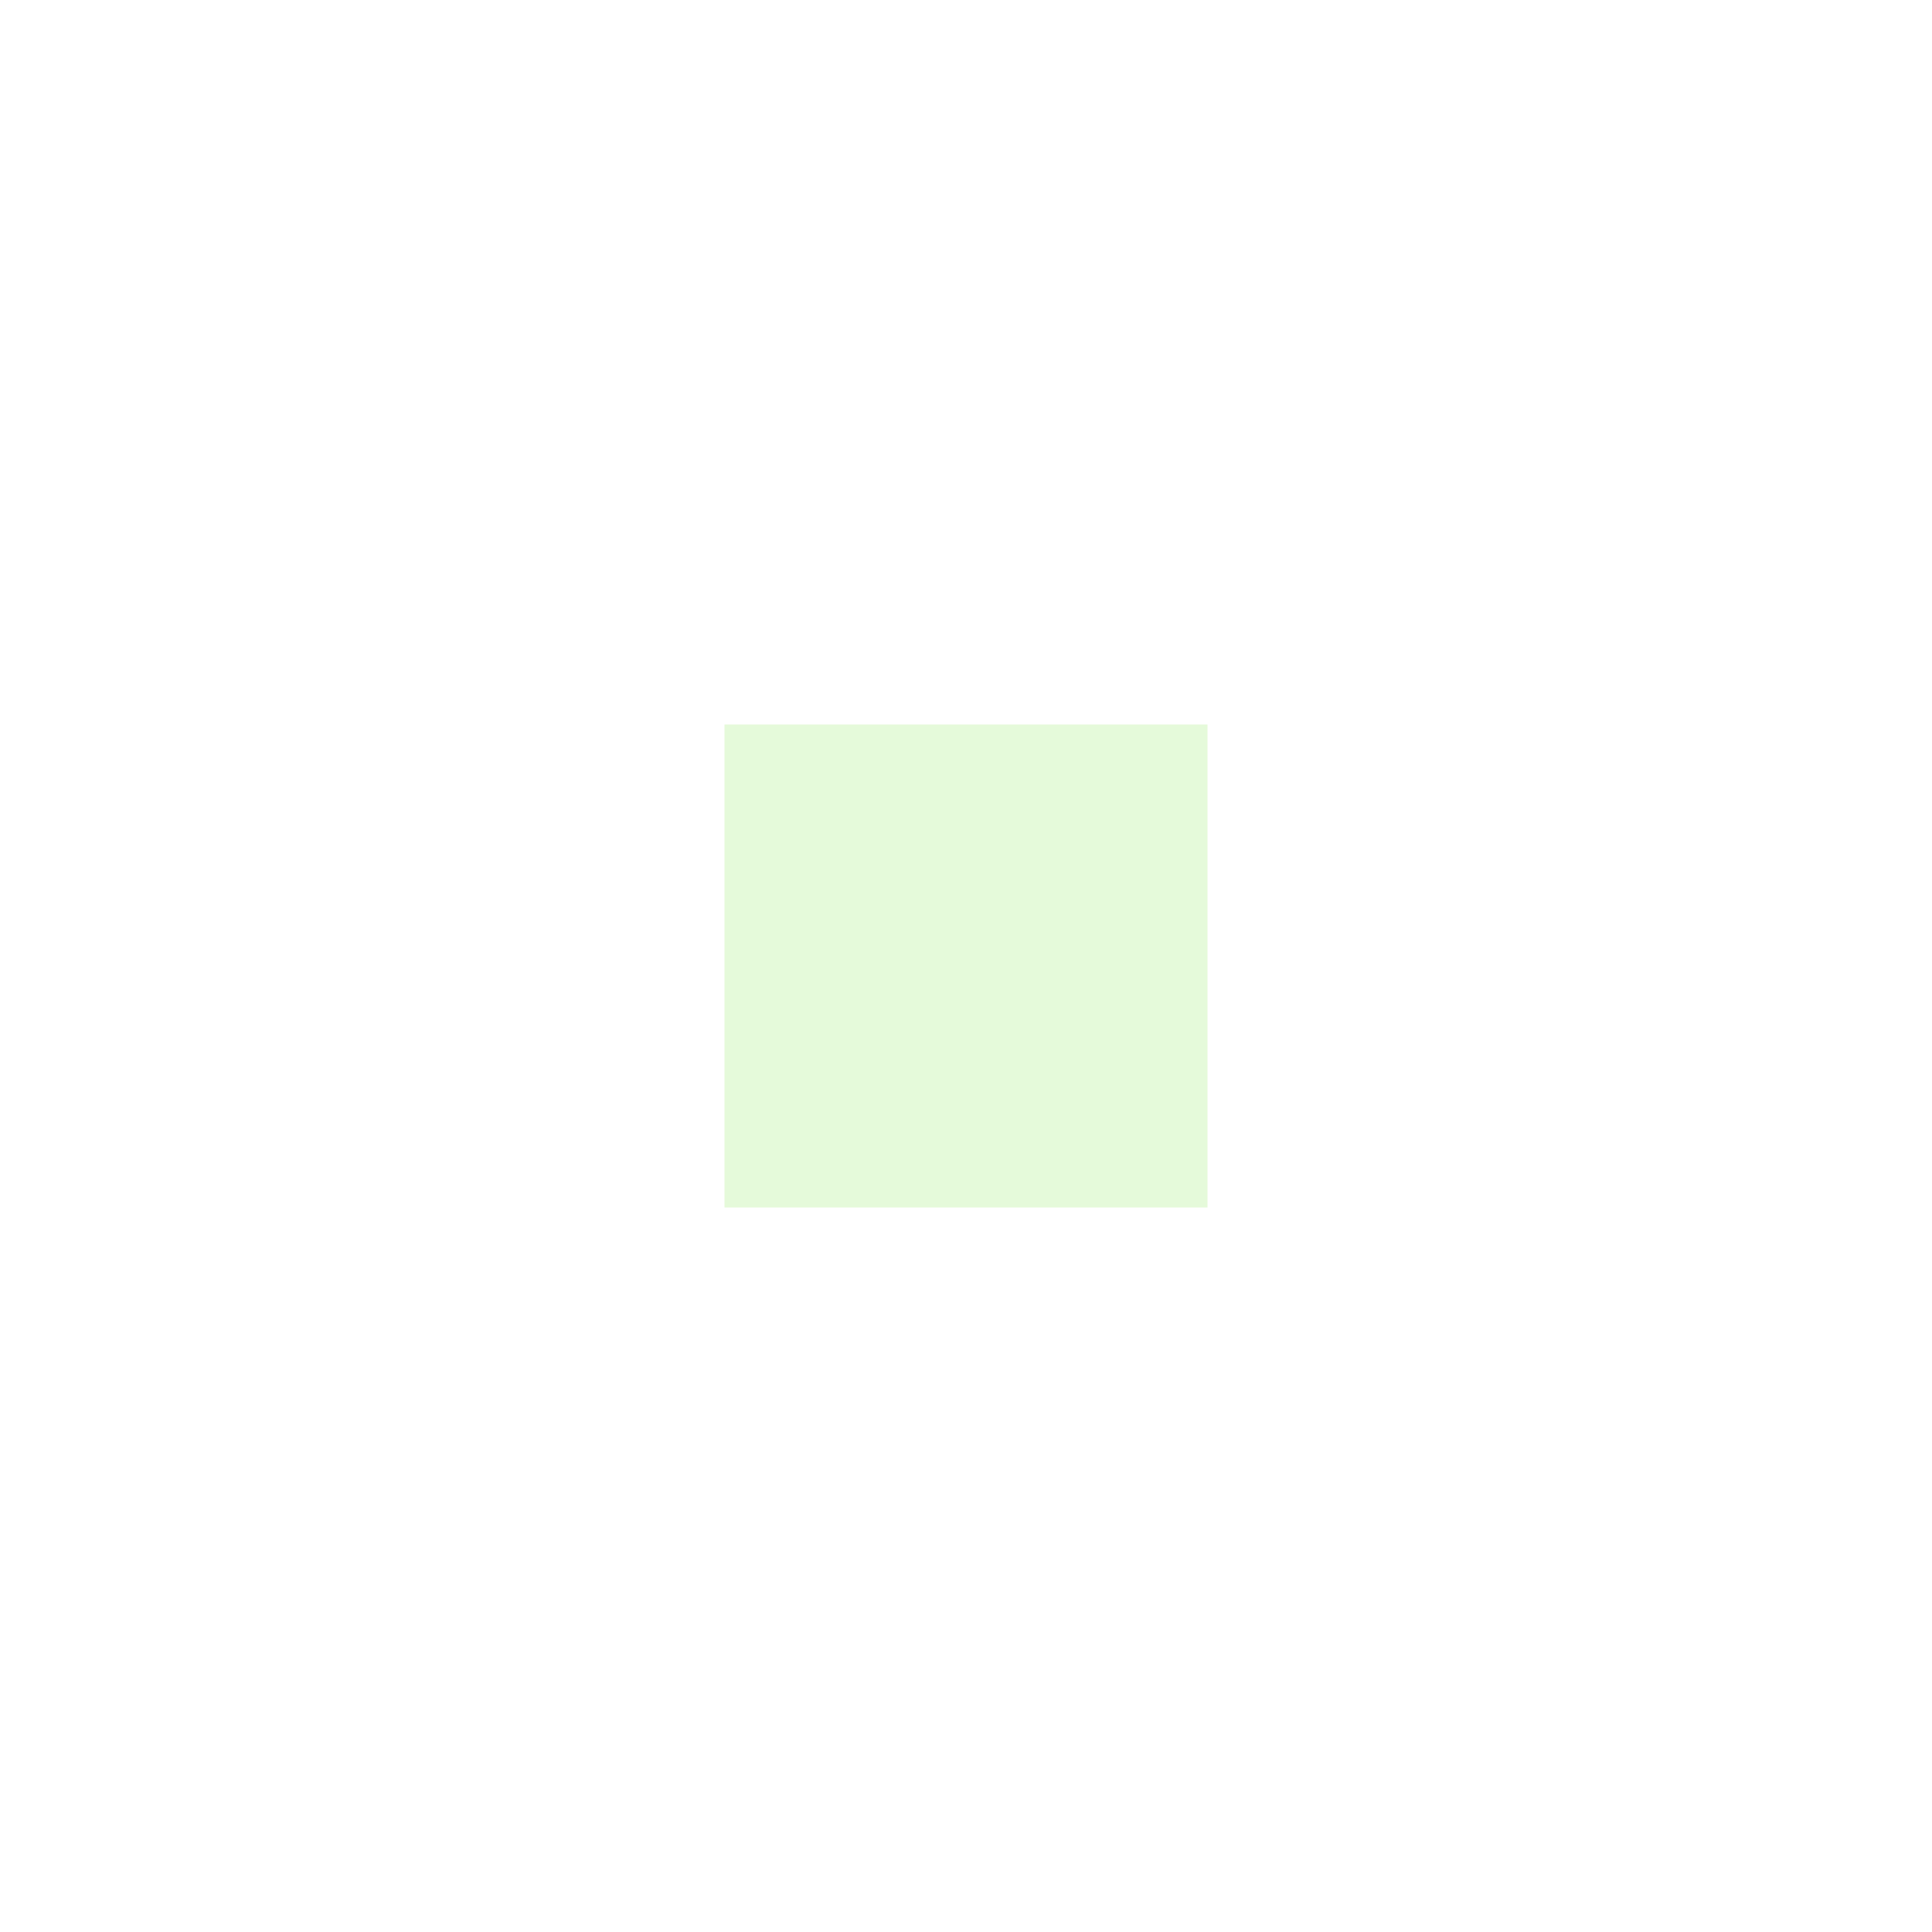
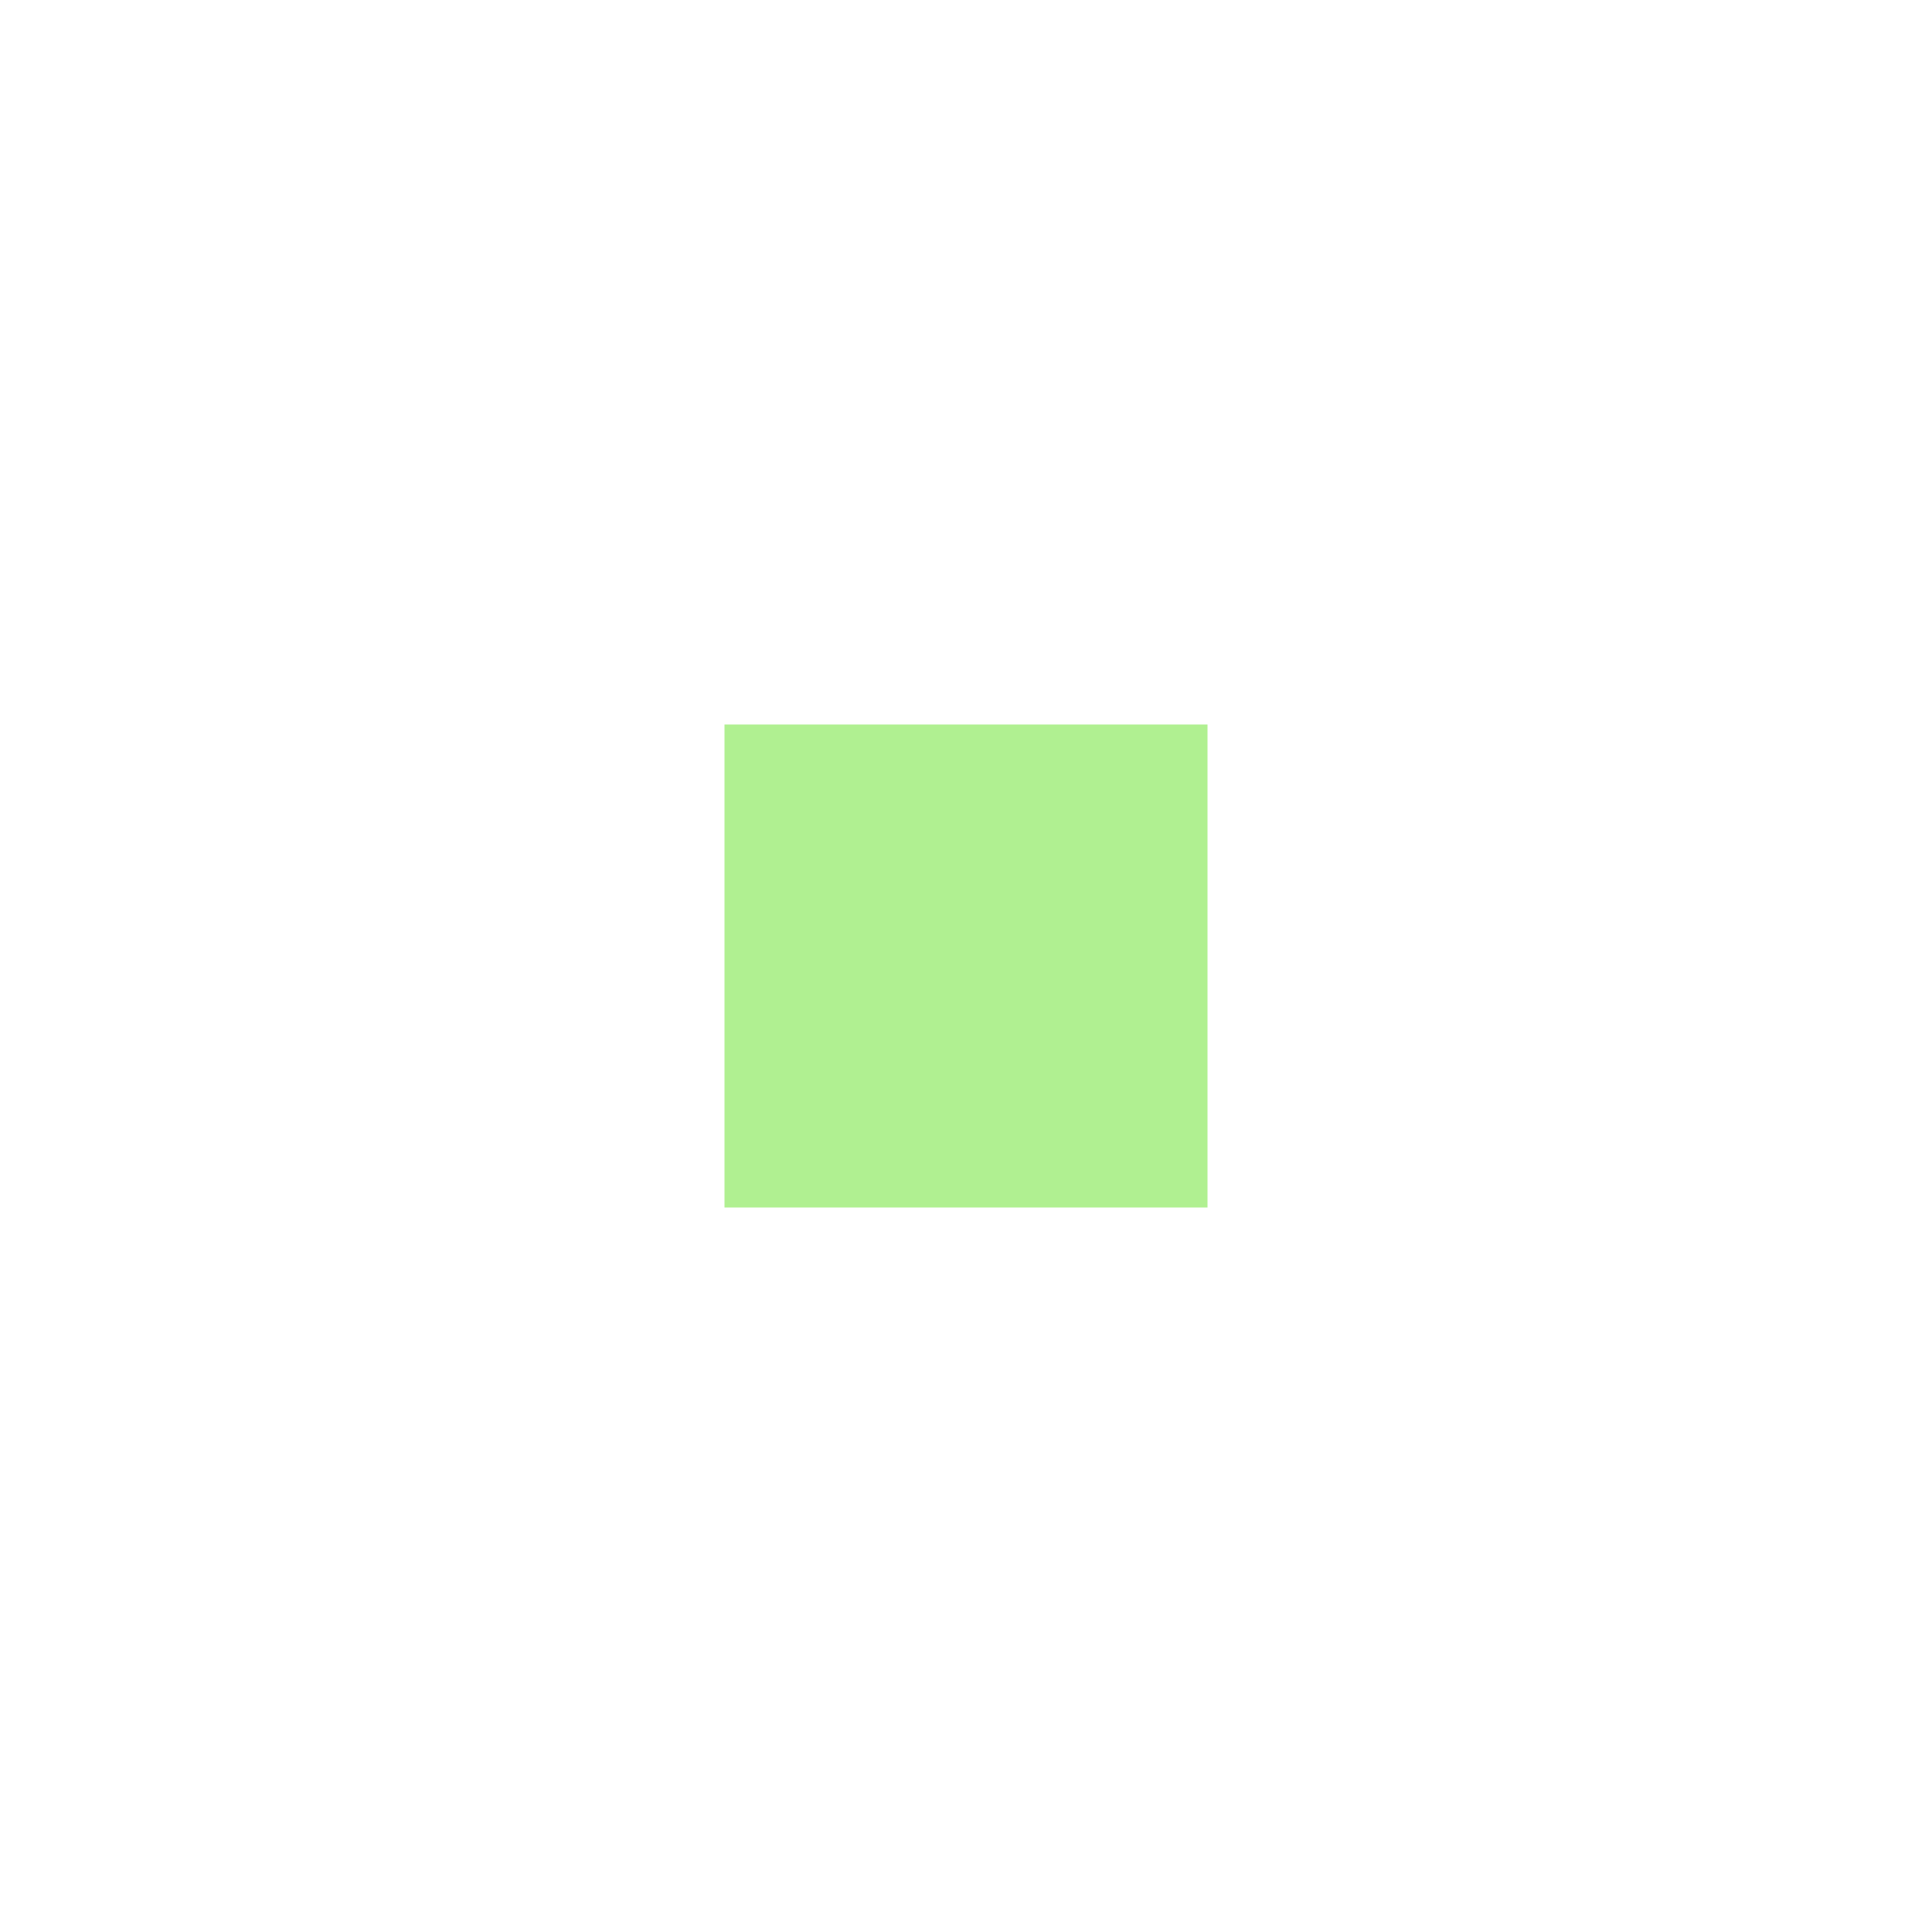
<svg xmlns="http://www.w3.org/2000/svg" width="256" height="256" viewBox="0 0 256 256" id="svg6800" version="1.1">
  <defs id="defs6802" />
  <g id="layer1" transform="translate(0,-796.3621)">
-     <rect style="fill:#96eb6c;fill-opacity:0.247;stroke:none;stroke-width:16;stroke-linecap:butt;stroke-linejoin:miter;stroke-miterlimit:4;stroke-dasharray:none;stroke-dashoffset:0;stroke-opacity:1" id="rect4723" width="64" height="64" x="96" y="892.362" />
+     <rect style="fill:#96eb6c;fill-opacity:0.749;stroke:none;stroke-width:16;stroke-linecap:butt;stroke-linejoin:miter;stroke-miterlimit:4;stroke-dasharray:none;stroke-dashoffset:0;stroke-opacity:1" id="rect4723" width="64" height="64" x="96" y="892.362" />
  </g>
</svg>
